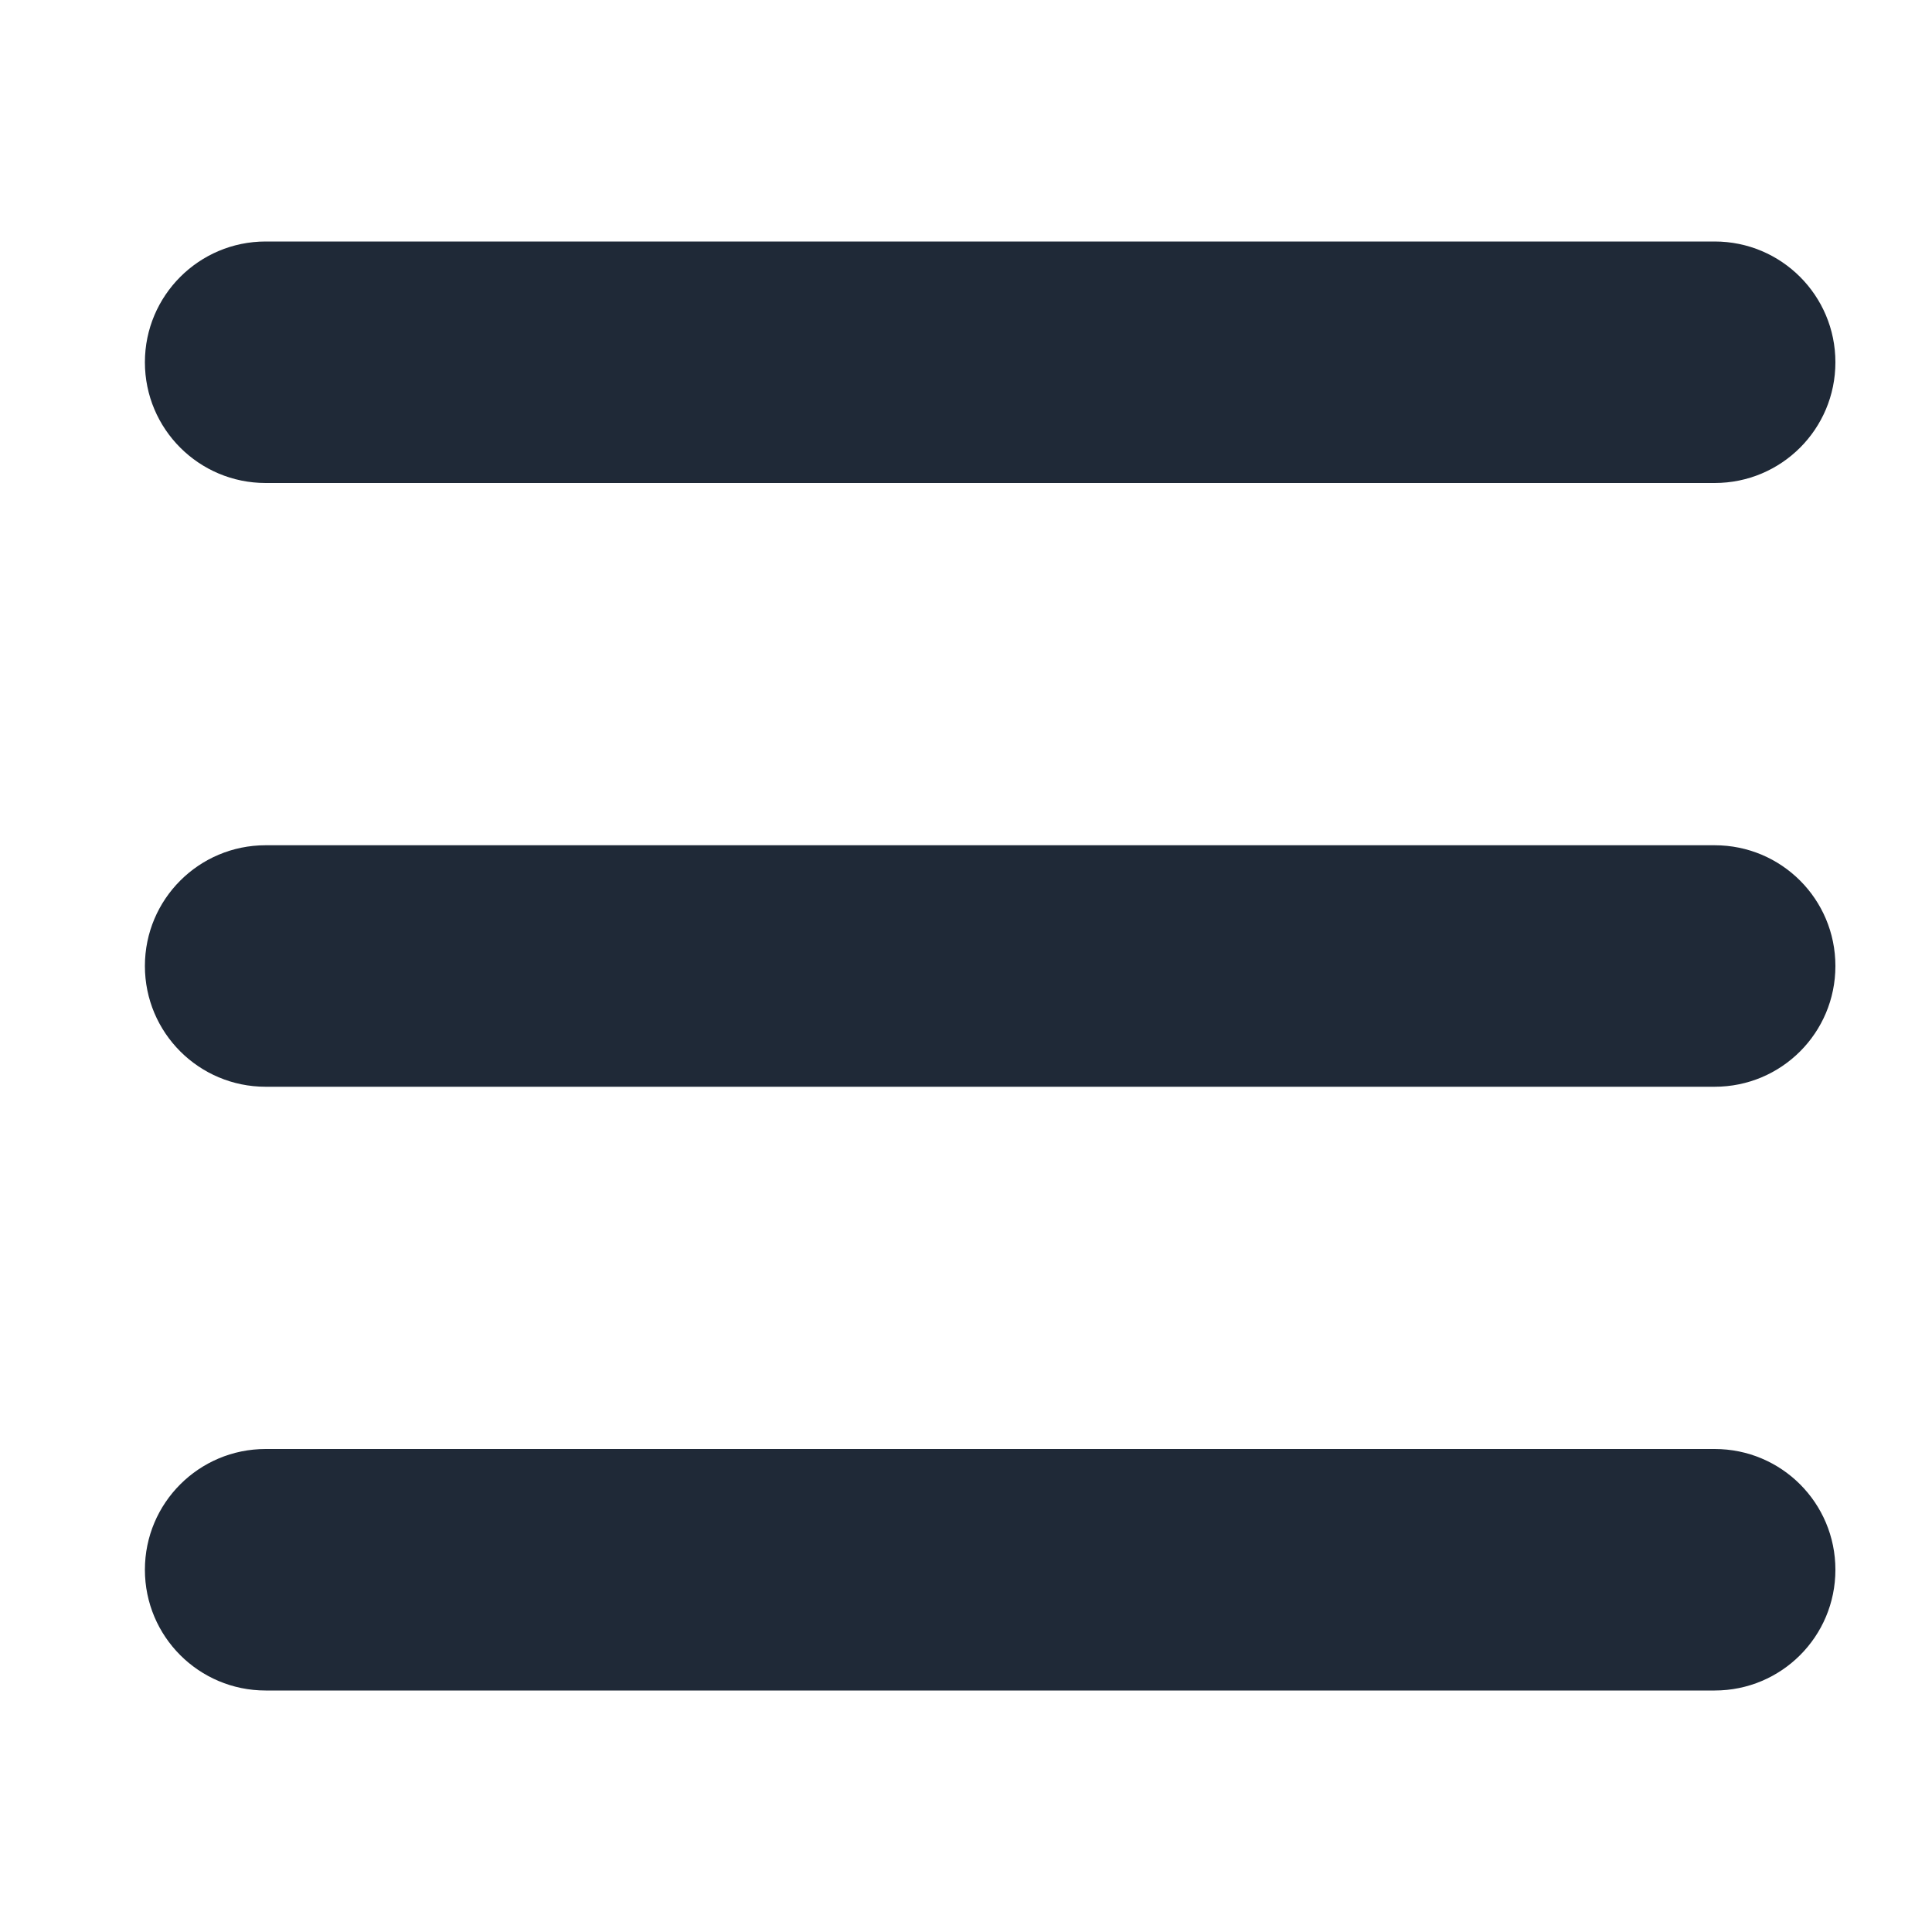
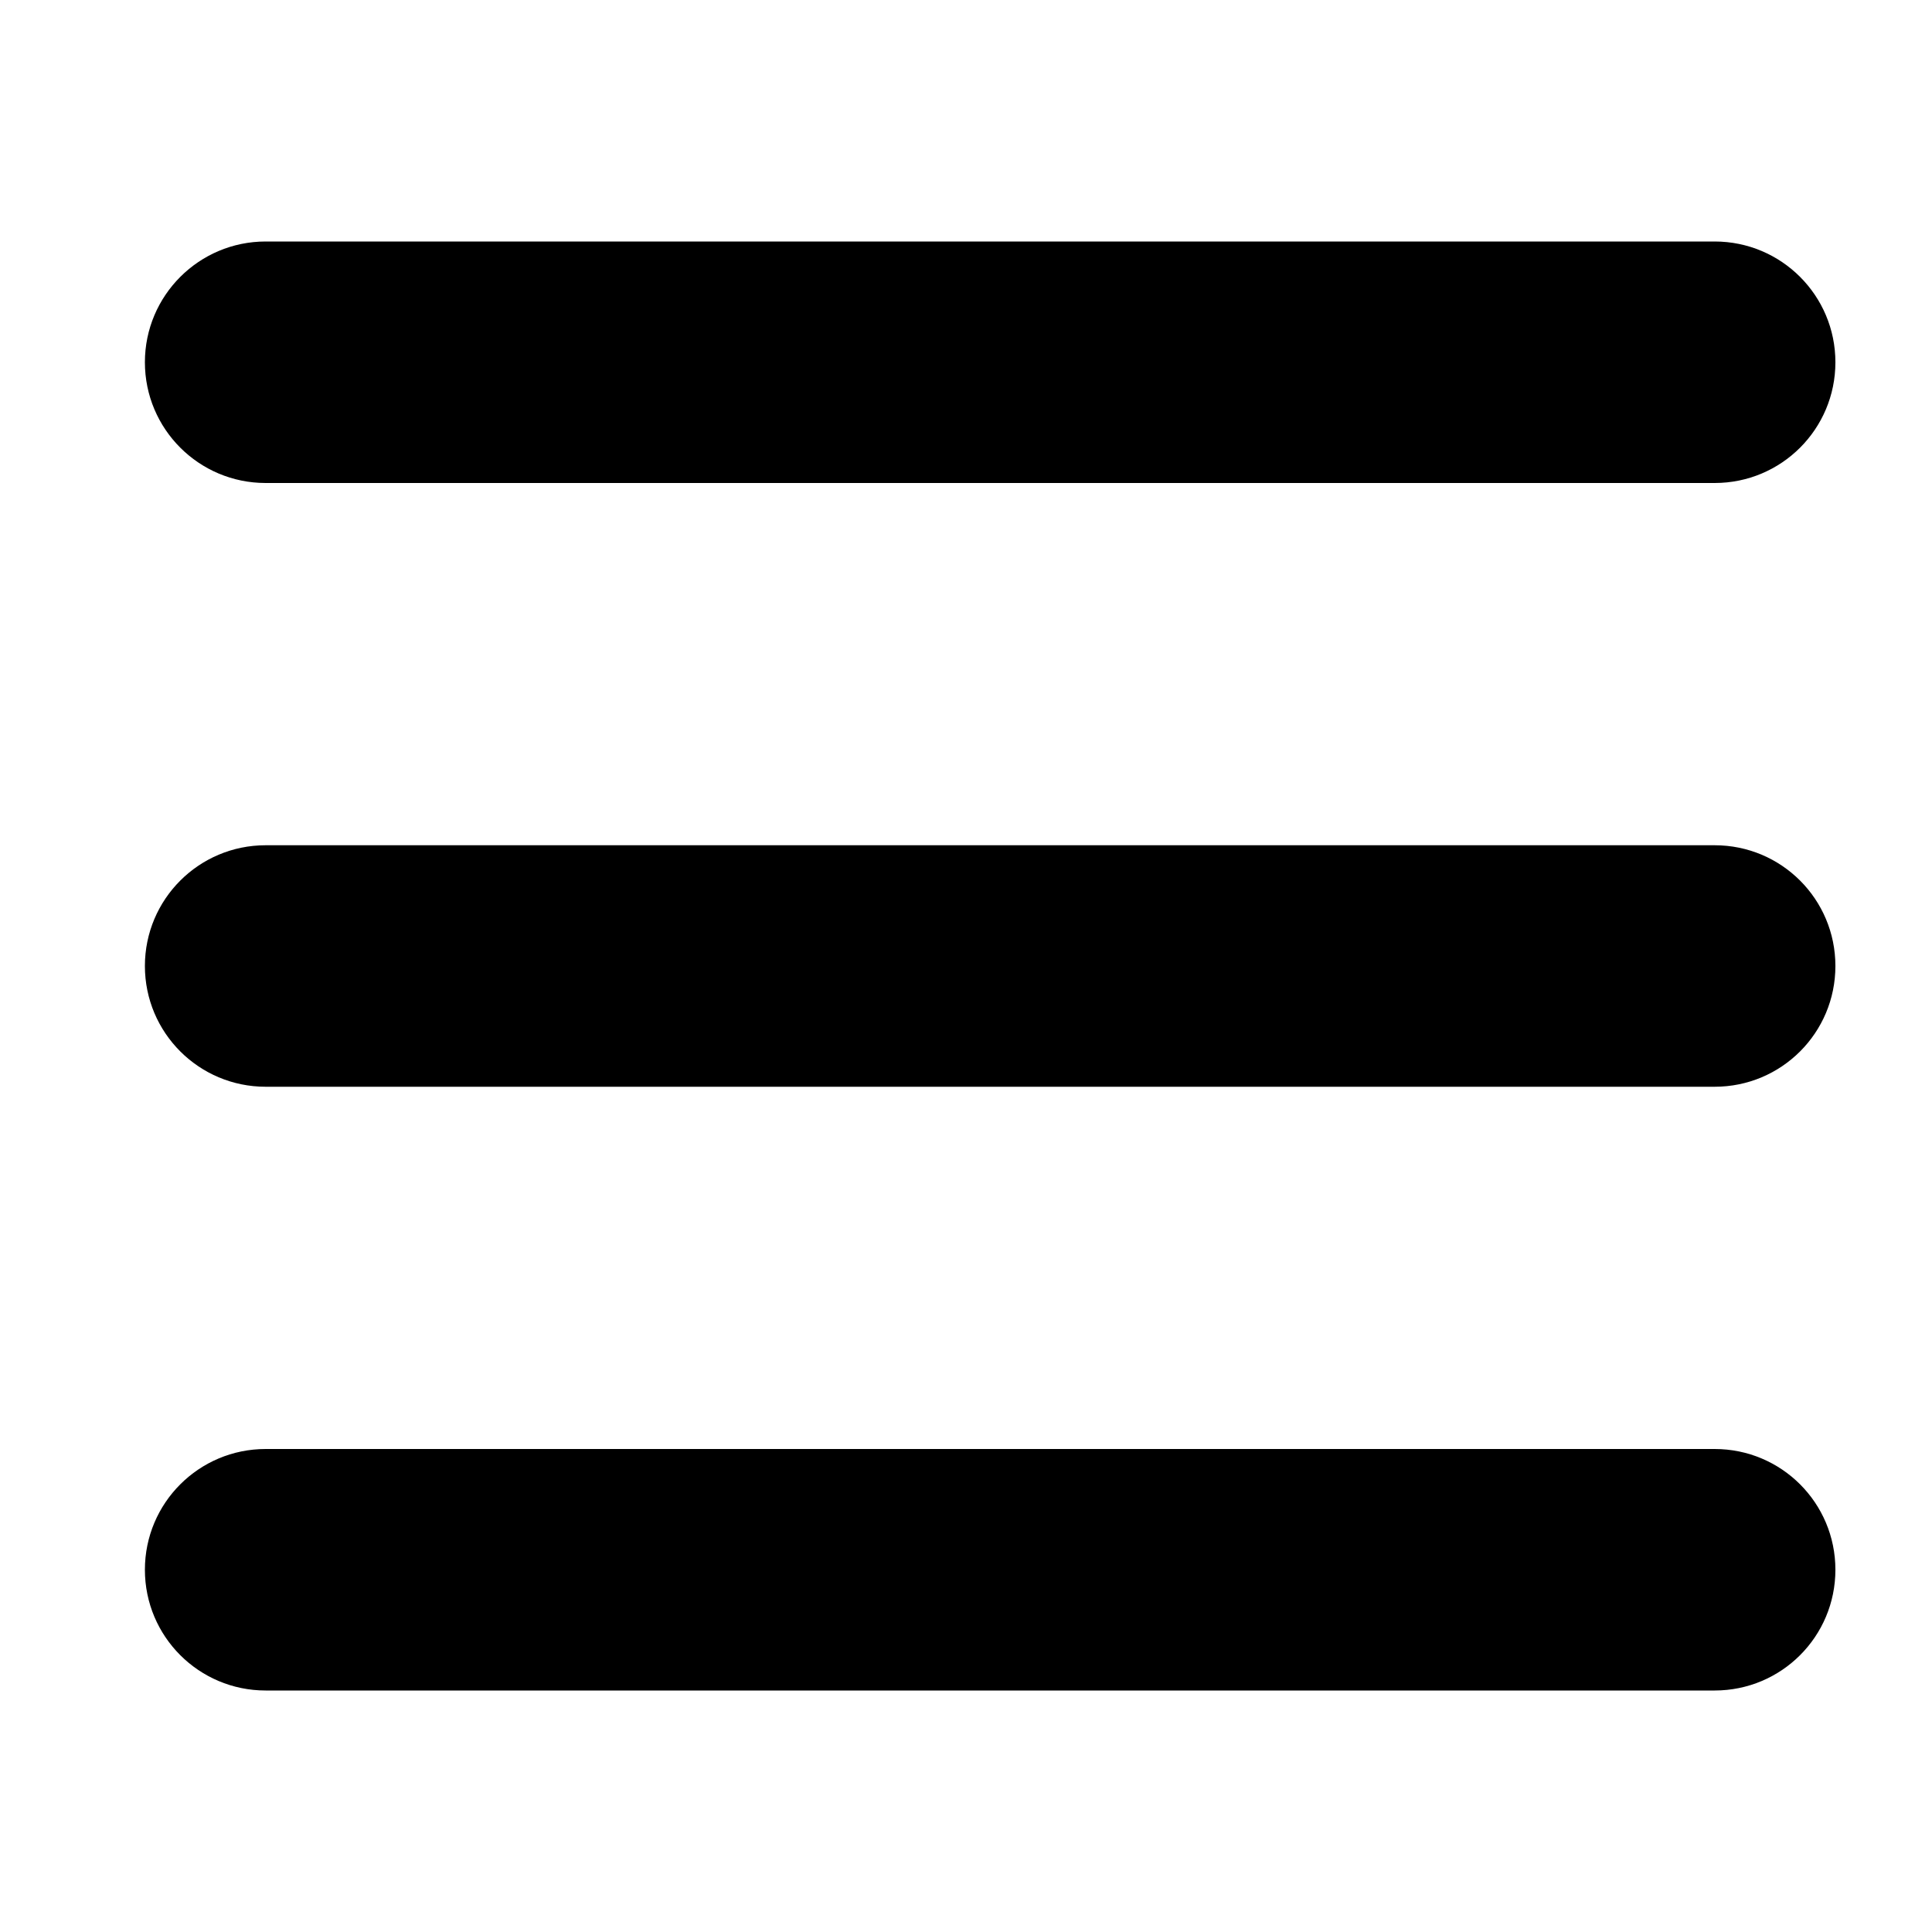
- <svg xmlns="http://www.w3.org/2000/svg" fill="none" height="40" viewBox="0 0 40 40" width="40">
-   <path d="m3 7.5c0-1.38 1.12-2.5 2.5-2.5h30c1.383 0 2.5 1.12 2.5 2.5 0 1.383-1.117 2.5-2.5 2.5h-30c-1.38 0-2.5-1.117-2.5-2.5zm0 12.5c0-1.383 1.12-2.5 2.5-2.5h30c1.383 0 2.5 1.117 2.5 2.5s-1.117 2.5-2.5 2.5h-30c-1.38 0-2.5-1.117-2.5-2.5zm32.5 15h-30c-1.38 0-2.5-1.117-2.5-2.5s1.12-2.5 2.5-2.5h30c1.383 0 2.5 1.117 2.5 2.5s-1.117 2.5-2.5 2.5z" fill="#1f2937" />
+ <svg xmlns="http://www.w3.org/2000/svg" viewBox="0 0 40 40">
+   <path d="m3 7.5c0-1.38 1.12-2.5 2.5-2.5h30c1.383 0 2.5 1.12 2.5 2.5 0 1.383-1.117 2.5-2.5 2.5h-30c-1.38 0-2.5-1.117-2.5-2.5zm0 12.5c0-1.383 1.12-2.5 2.5-2.5h30c1.383 0 2.5 1.117 2.5 2.5s-1.117 2.5-2.5 2.5h-30c-1.38 0-2.5-1.117-2.5-2.5zm32.5 15h-30c-1.38 0-2.5-1.117-2.5-2.5s1.12-2.5 2.5-2.5h30c1.383 0 2.5 1.117 2.5 2.5s-1.117 2.5-2.5 2.5z" />
</svg>
